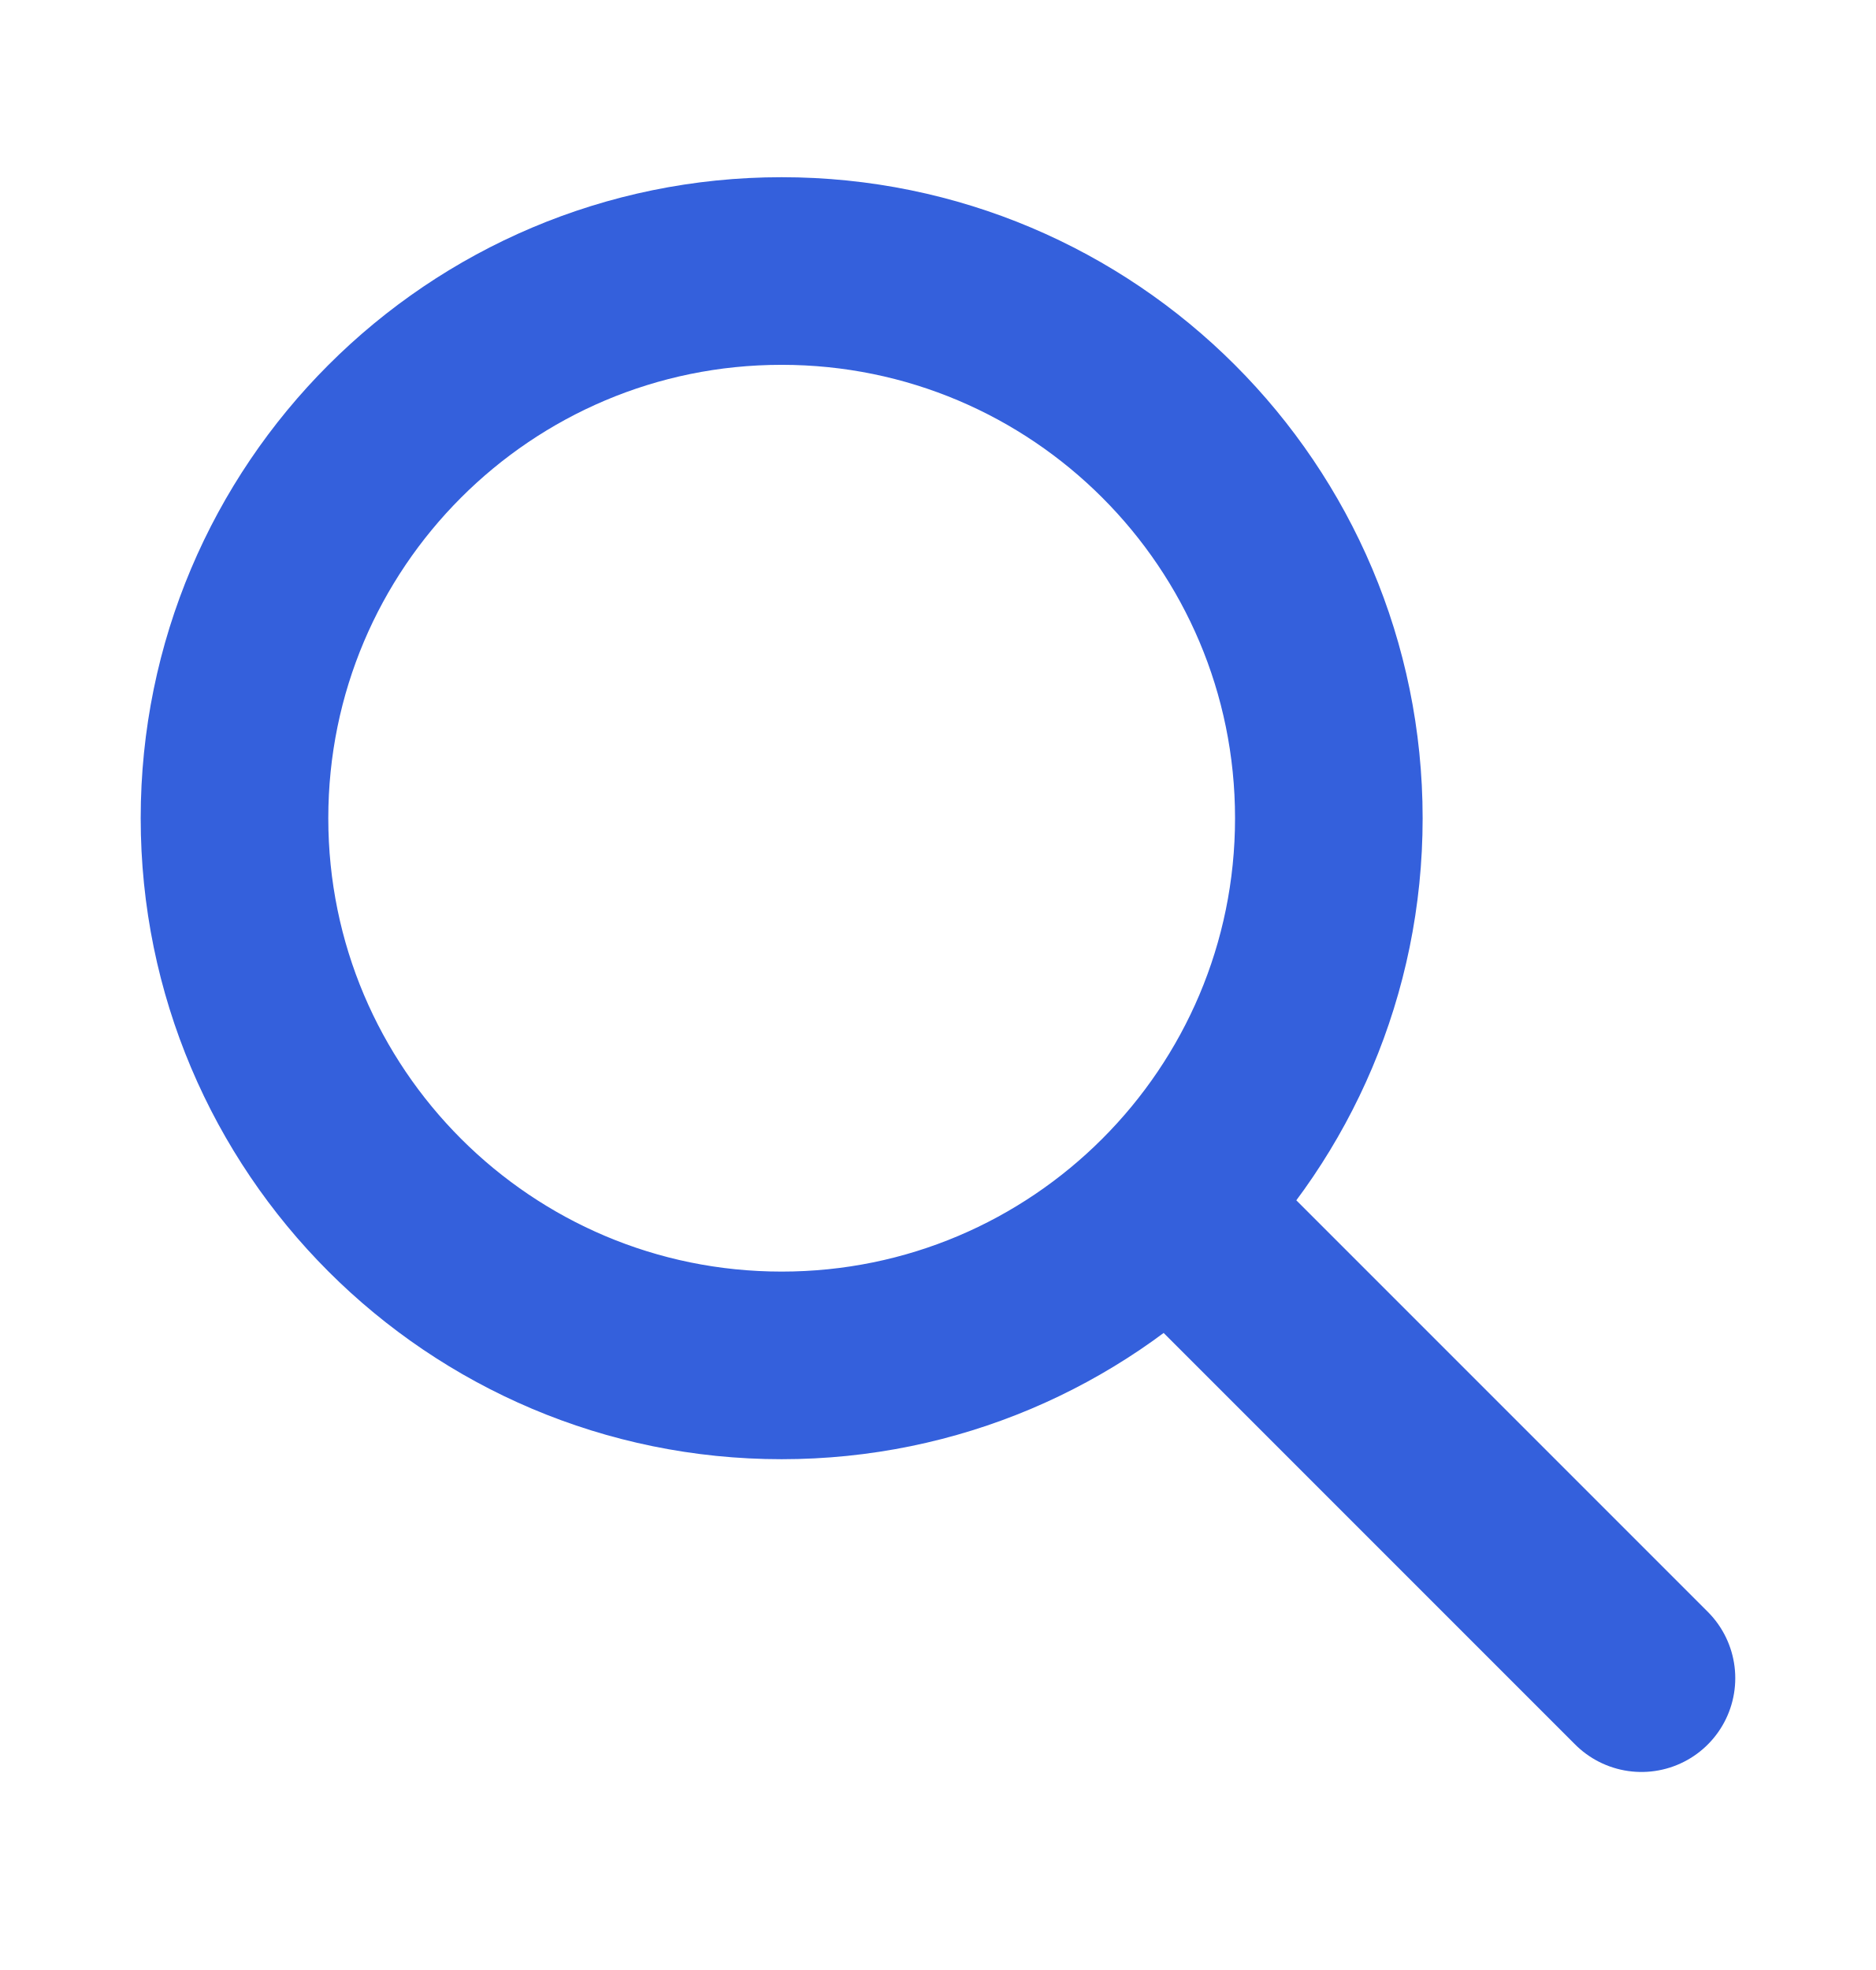
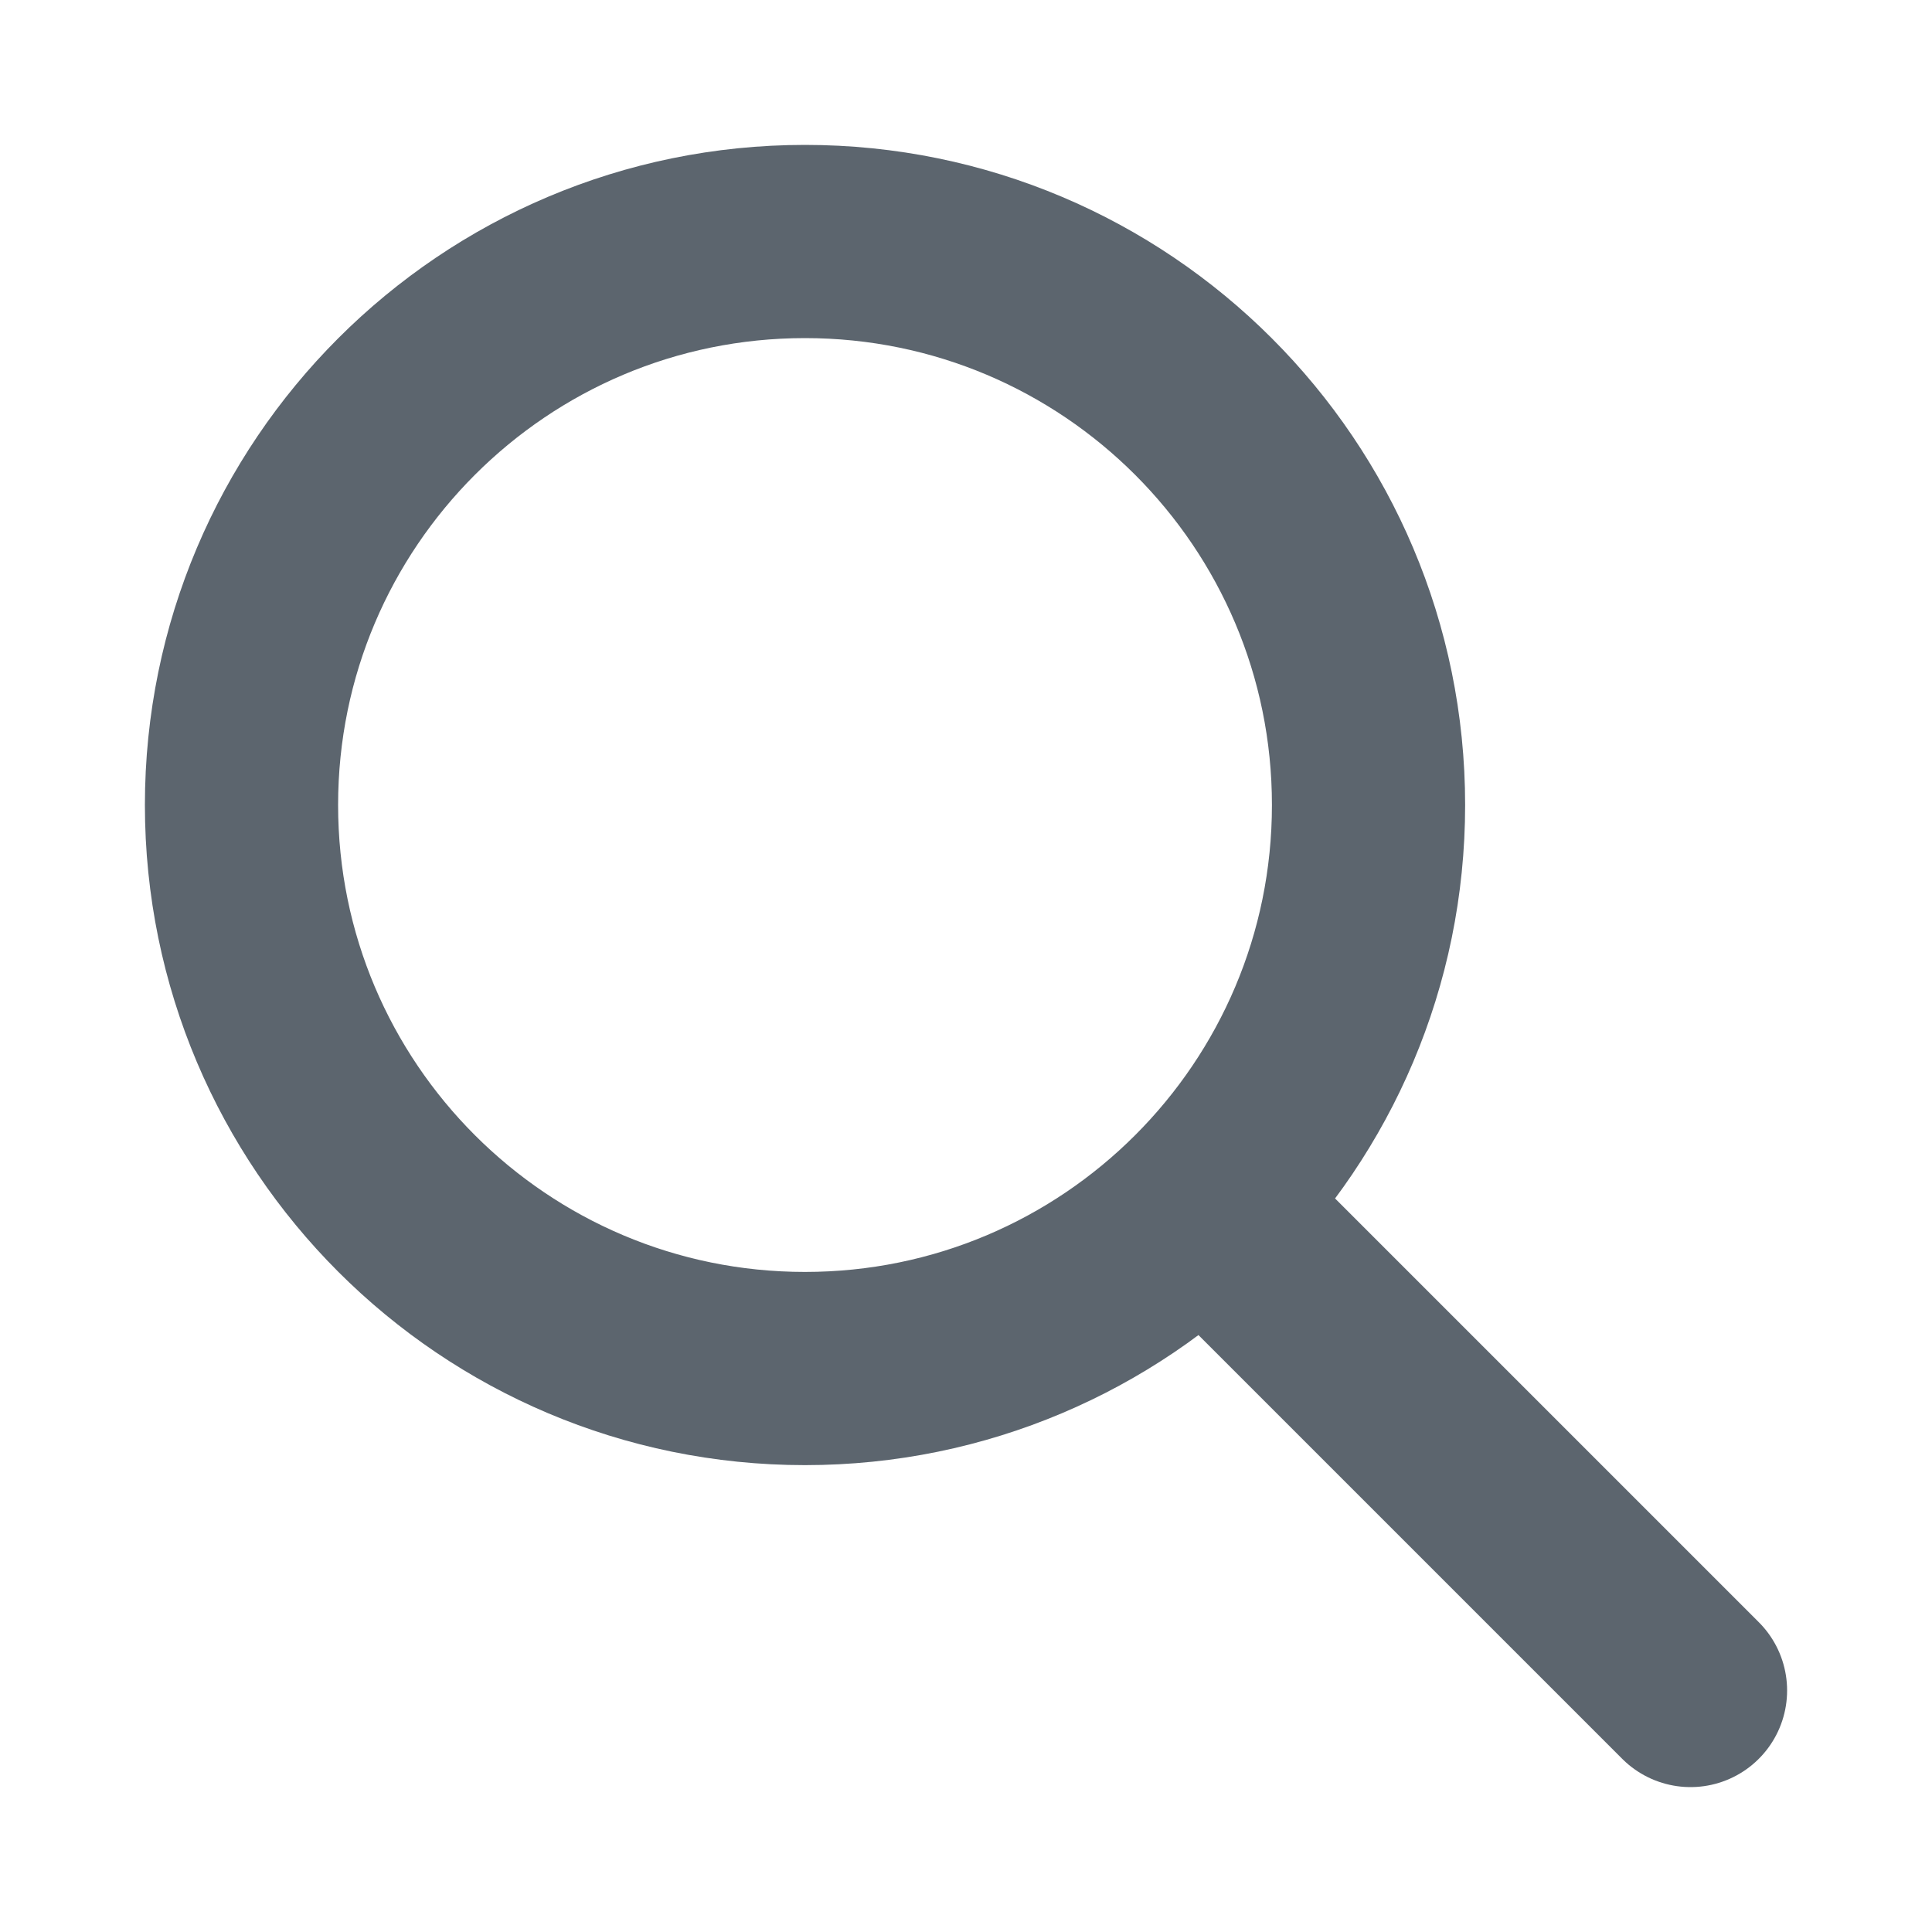
- <svg xmlns="http://www.w3.org/2000/svg" width="20" height="21" viewBox="0 0 20 21" fill="none">
-   <path d="M17.5 17.889L12.5 12.889M14.167 8.722C14.167 11.944 11.555 14.555 8.333 14.555C5.112 14.555 2.5 11.944 2.5 8.722C2.5 5.5 5.112 2.889 8.333 2.889C11.555 2.889 14.167 5.5 14.167 8.722Z" stroke="#3460DC" stroke-width="2" stroke-linecap="round" stroke-linejoin="round" />
+ <svg xmlns="http://www.w3.org/2000/svg" width="20" height="20" viewBox="0 0 20 20" fill="none">
+   <path d="M17.5 17.5L12.5 12.5M14.167 8.333C14.167 11.555 11.555 14.167 8.333 14.167C5.112 14.167 2.5 11.555 2.5 8.333C2.5 5.112 5.112 2.5 8.333 2.5C11.555 2.5 14.167 5.112 14.167 8.333Z" stroke="#5C656E" stroke-width="2" stroke-linecap="round" stroke-linejoin="round" />
</svg>
